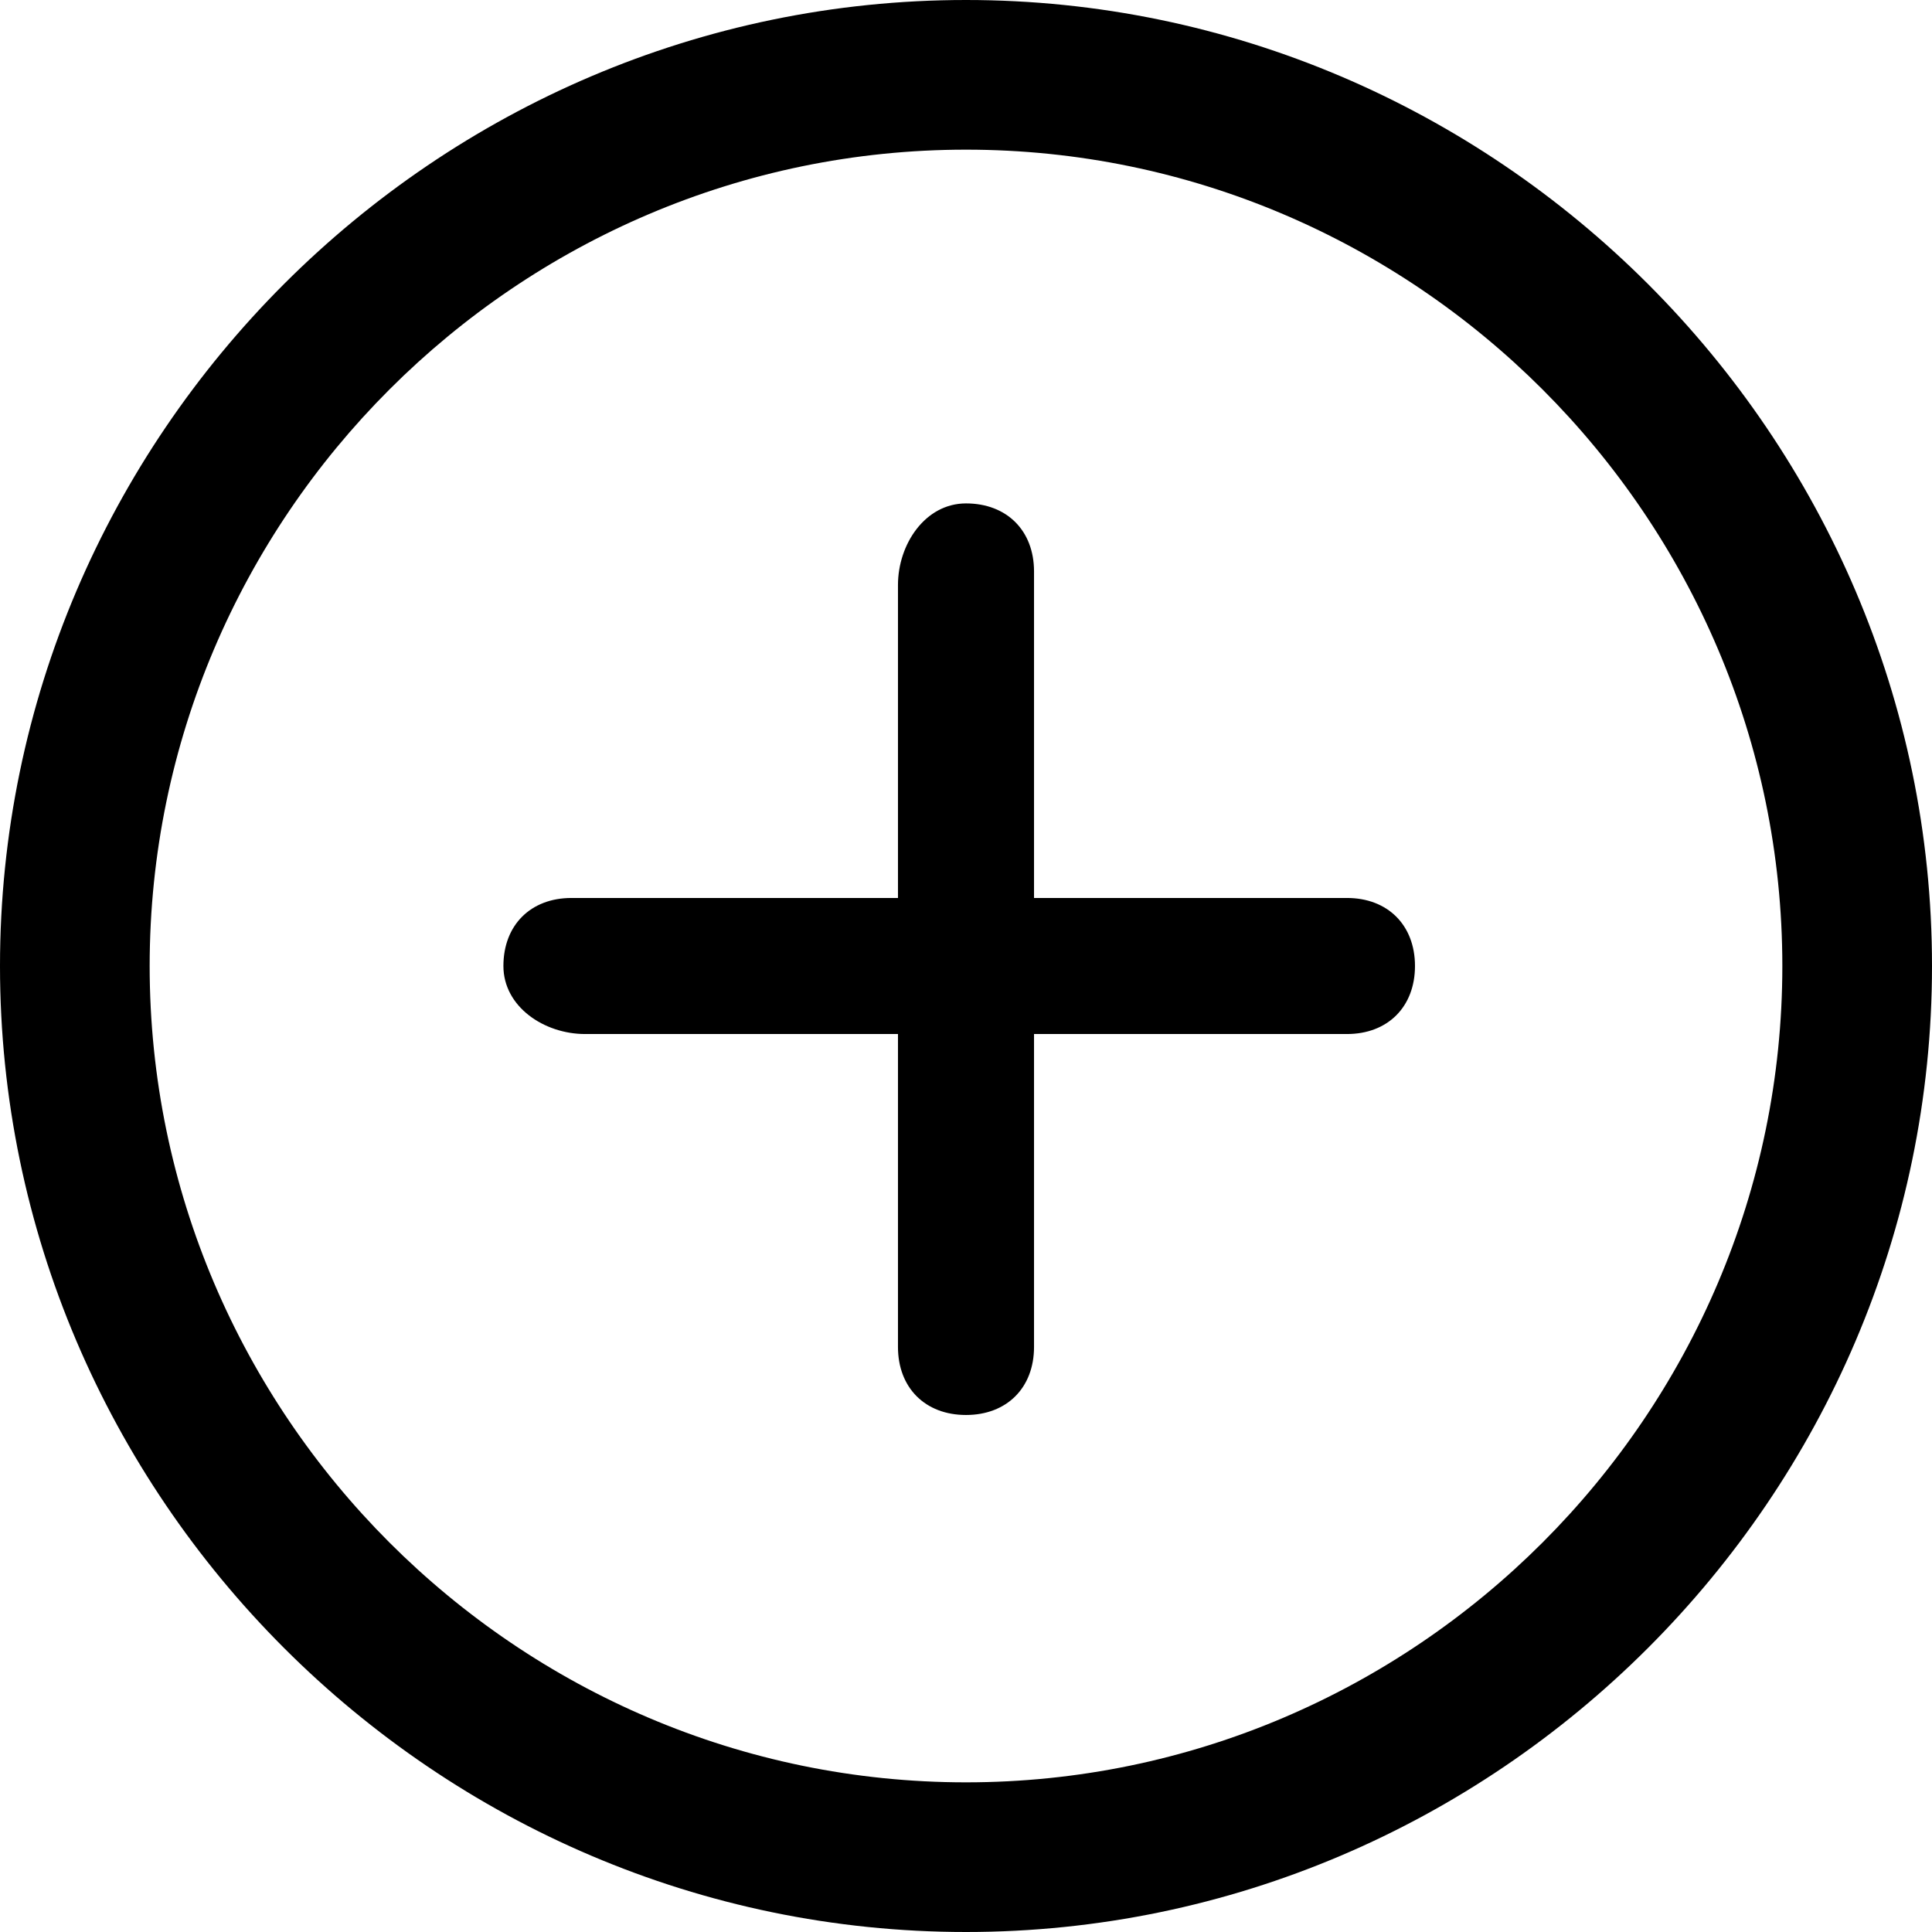
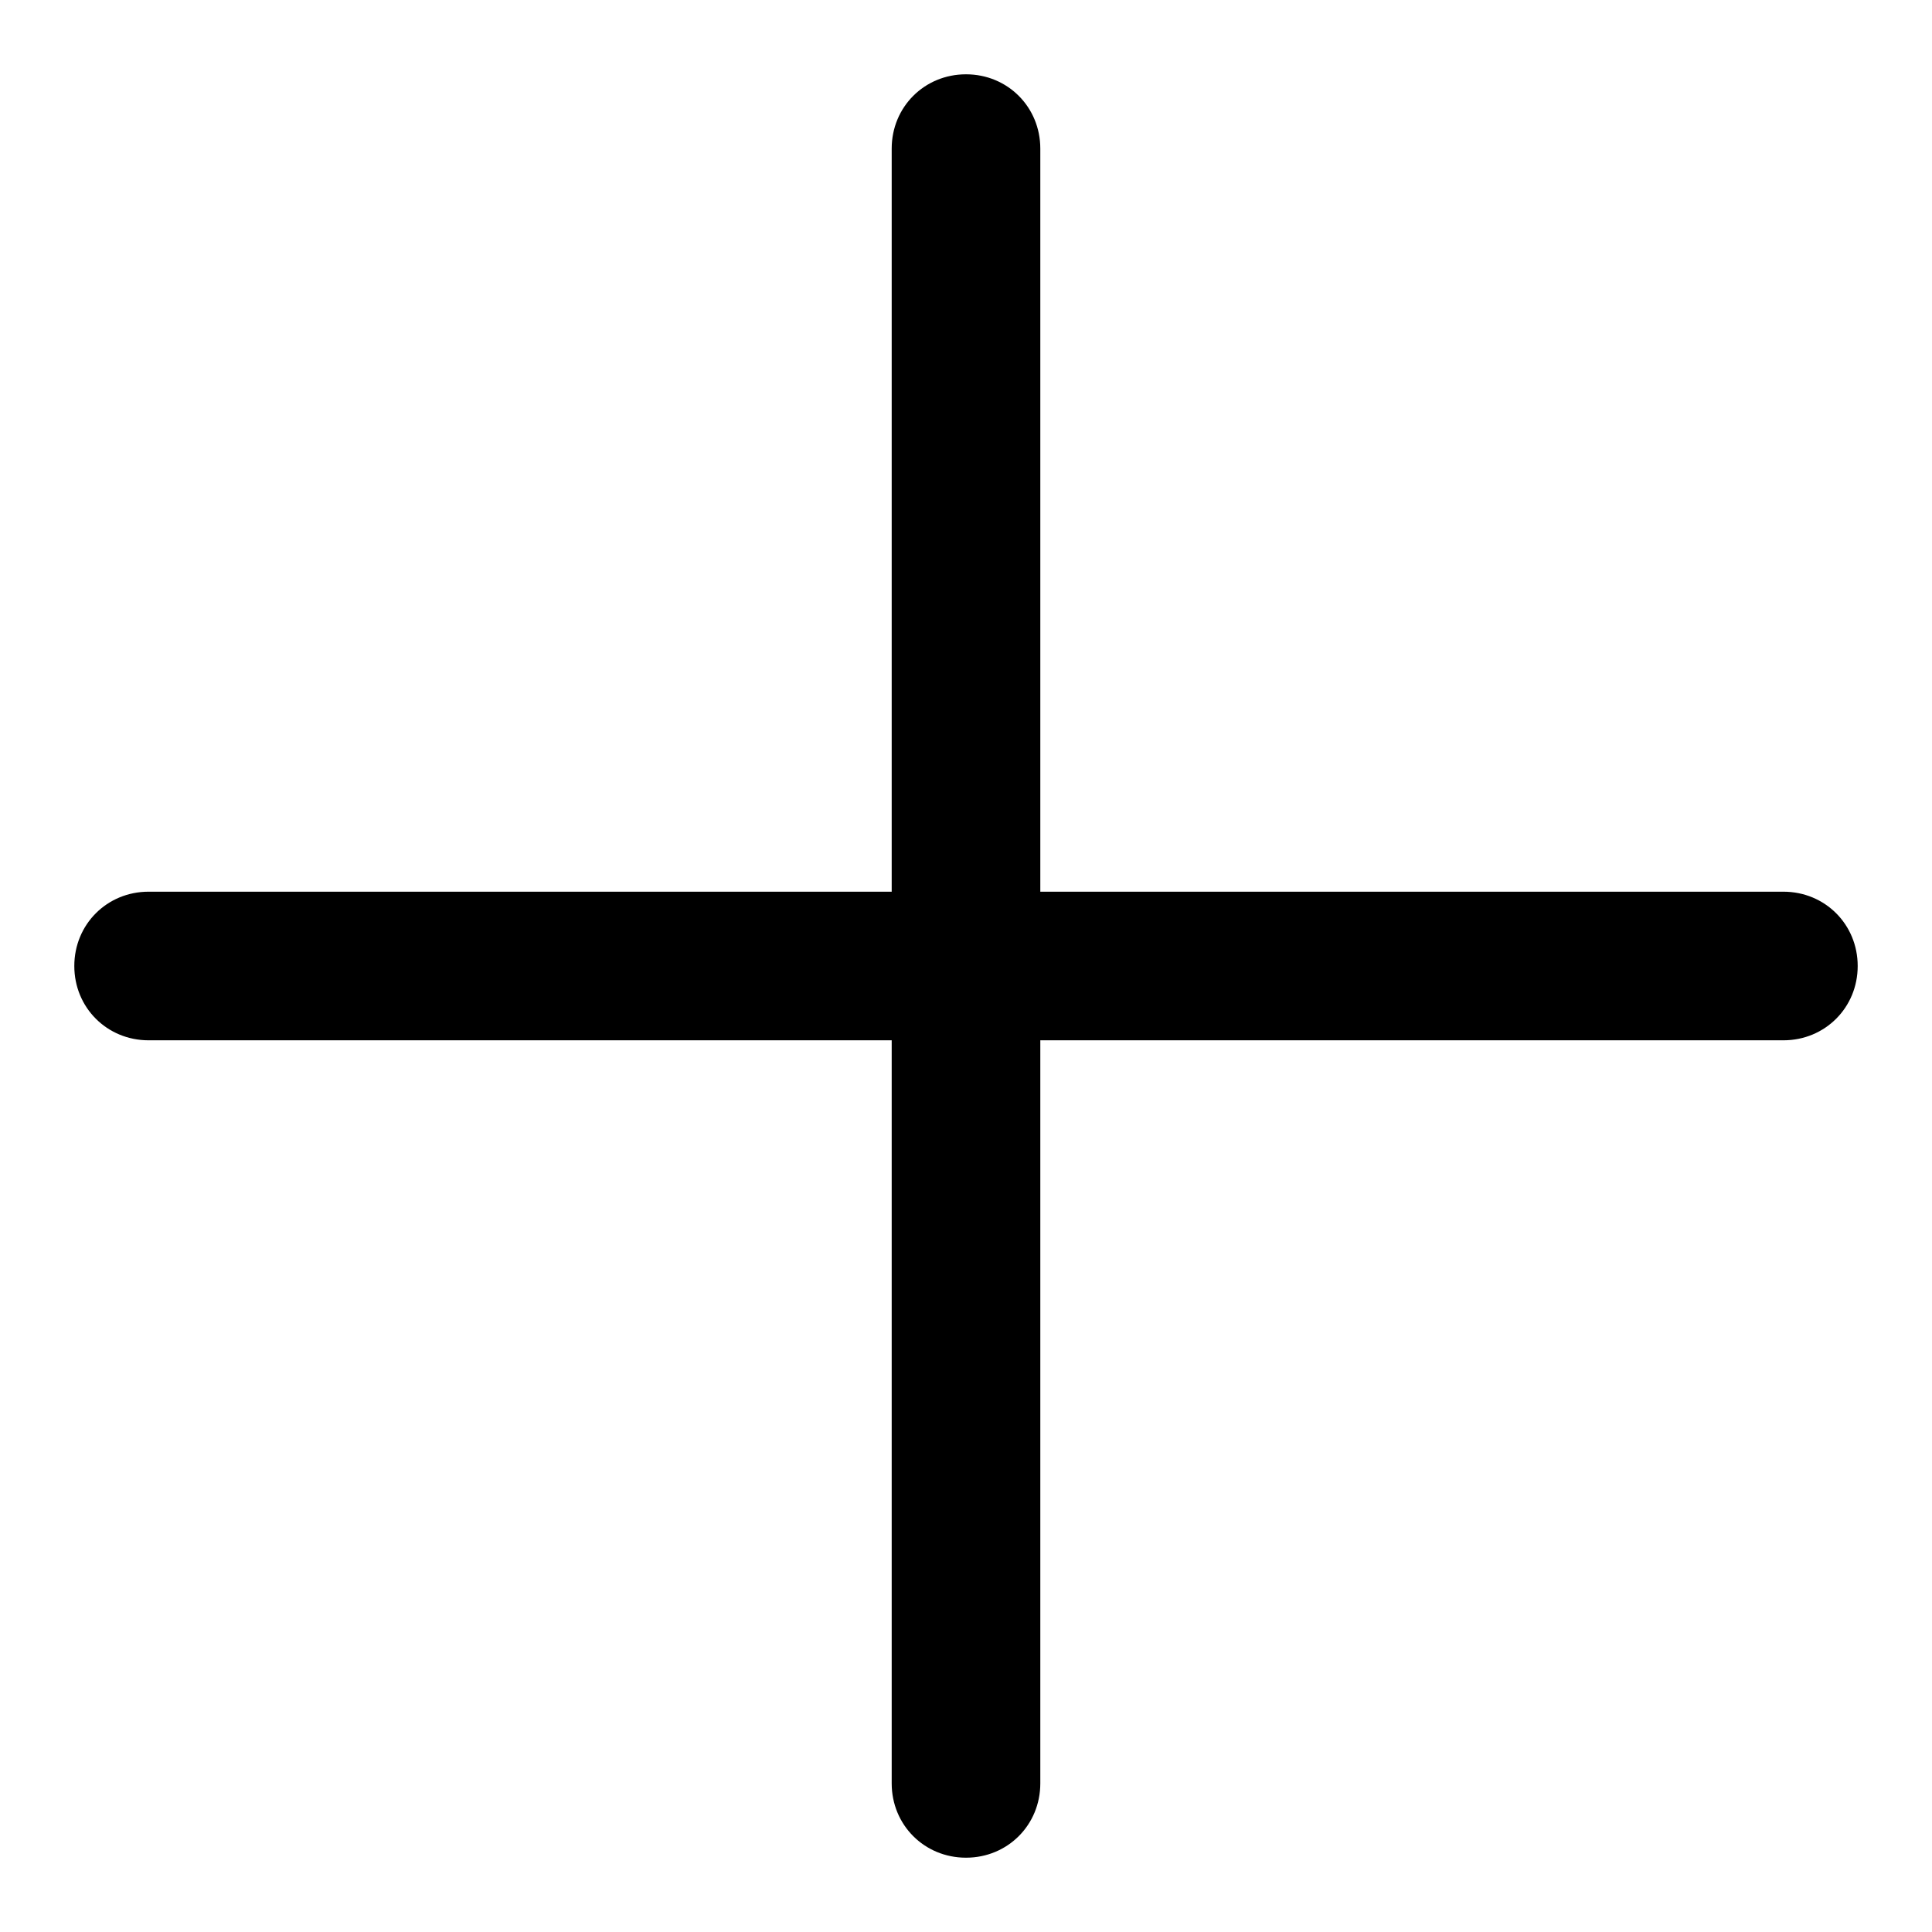
- <svg xmlns="http://www.w3.org/2000/svg" viewBox="0 0 14.2 14.2" aria-labelledby="title" width="1em" height="1em" fill="currentColor">
-   <path d="M7.1,0c3.9,0,7.1,3.2,7.1,7.1s-3.2,7.1-7.1,7.1S0,11,0,7.1S3.2,0,7.1,0z M7.1,1.1c-3.3,0-6,2.7-6,6s2.7,6,6,6c0,0,0,0,0,0  c3.3,0,6-2.7,6-6S10.4,1.1,7.1,1.1z M7.1,3.7c0.3,0,0.5,0.2,0.5,0.5l0,0.1v2.3h2.3c0.3,0,0.5,0.2,0.5,0.5c0,0.3-0.2,0.5-0.5,0.5  l-0.1,0H7.6v2.3c0,0.3-0.2,0.5-0.5,0.5c-0.3,0-0.5-0.2-0.5-0.5l0-0.1V7.6H4.3C4,7.6,3.7,7.4,3.7,7.1c0-0.3,0.2-0.5,0.5-0.5l0.1,0  h2.3V4.3C6.6,4,6.8,3.7,7.1,3.7z" />
+ <svg xmlns="http://www.w3.org/2000/svg" viewBox="0 0 12 13" aria-labelledby="title" width="1em" height="1em" fill="currentColor">
+   <path d="M6.5 7L6.5 12C6.5 12.28 6.28 12.5 6 12.5 5.72 12.5 5.5 12.28 5.5 12L5.5 7 0.5 7C0.22 7 0 6.78 0 6.5 0 6.22 0.22 6 0.5 6L5.5 6 5.5 1C5.5 0.72 5.72 0.5 6 0.5 6.28 0.5 6.5 0.72 6.5 1L6.5 6 11.5 6C11.78 6 12 6.22 12 6.5 12 6.78 11.78 7 11.5 7L6.5 7Z" />
</svg>
